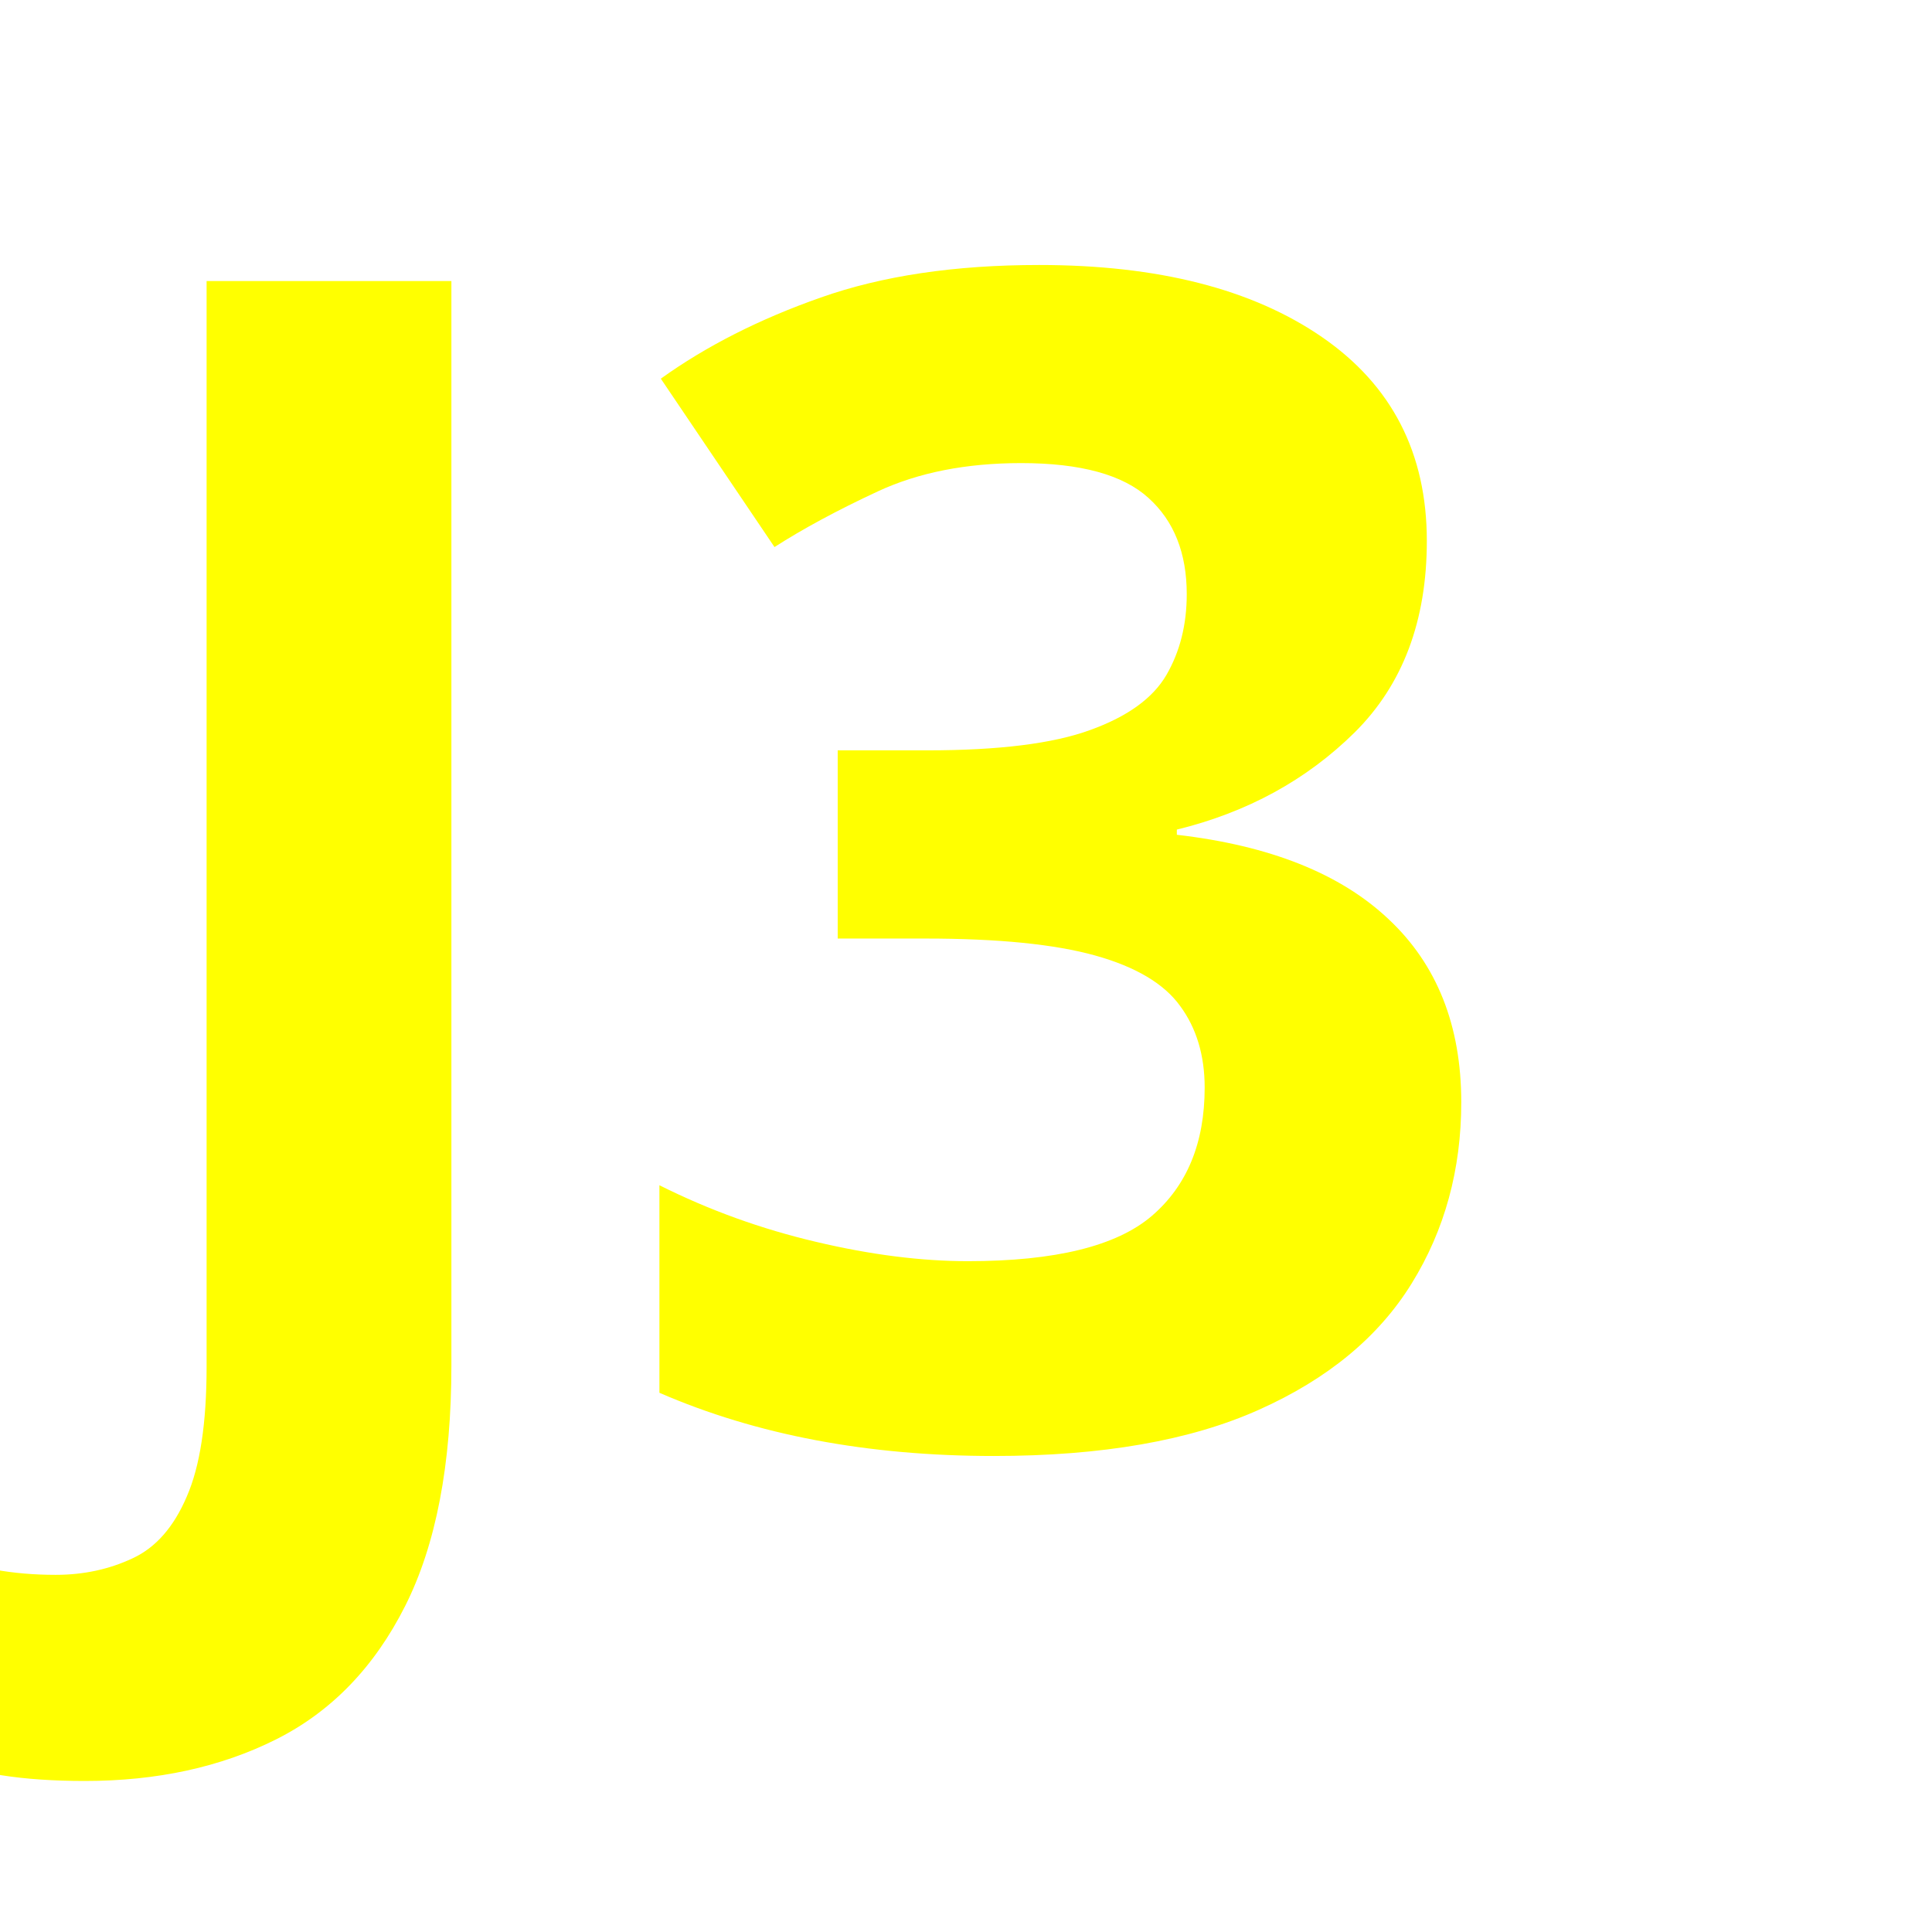
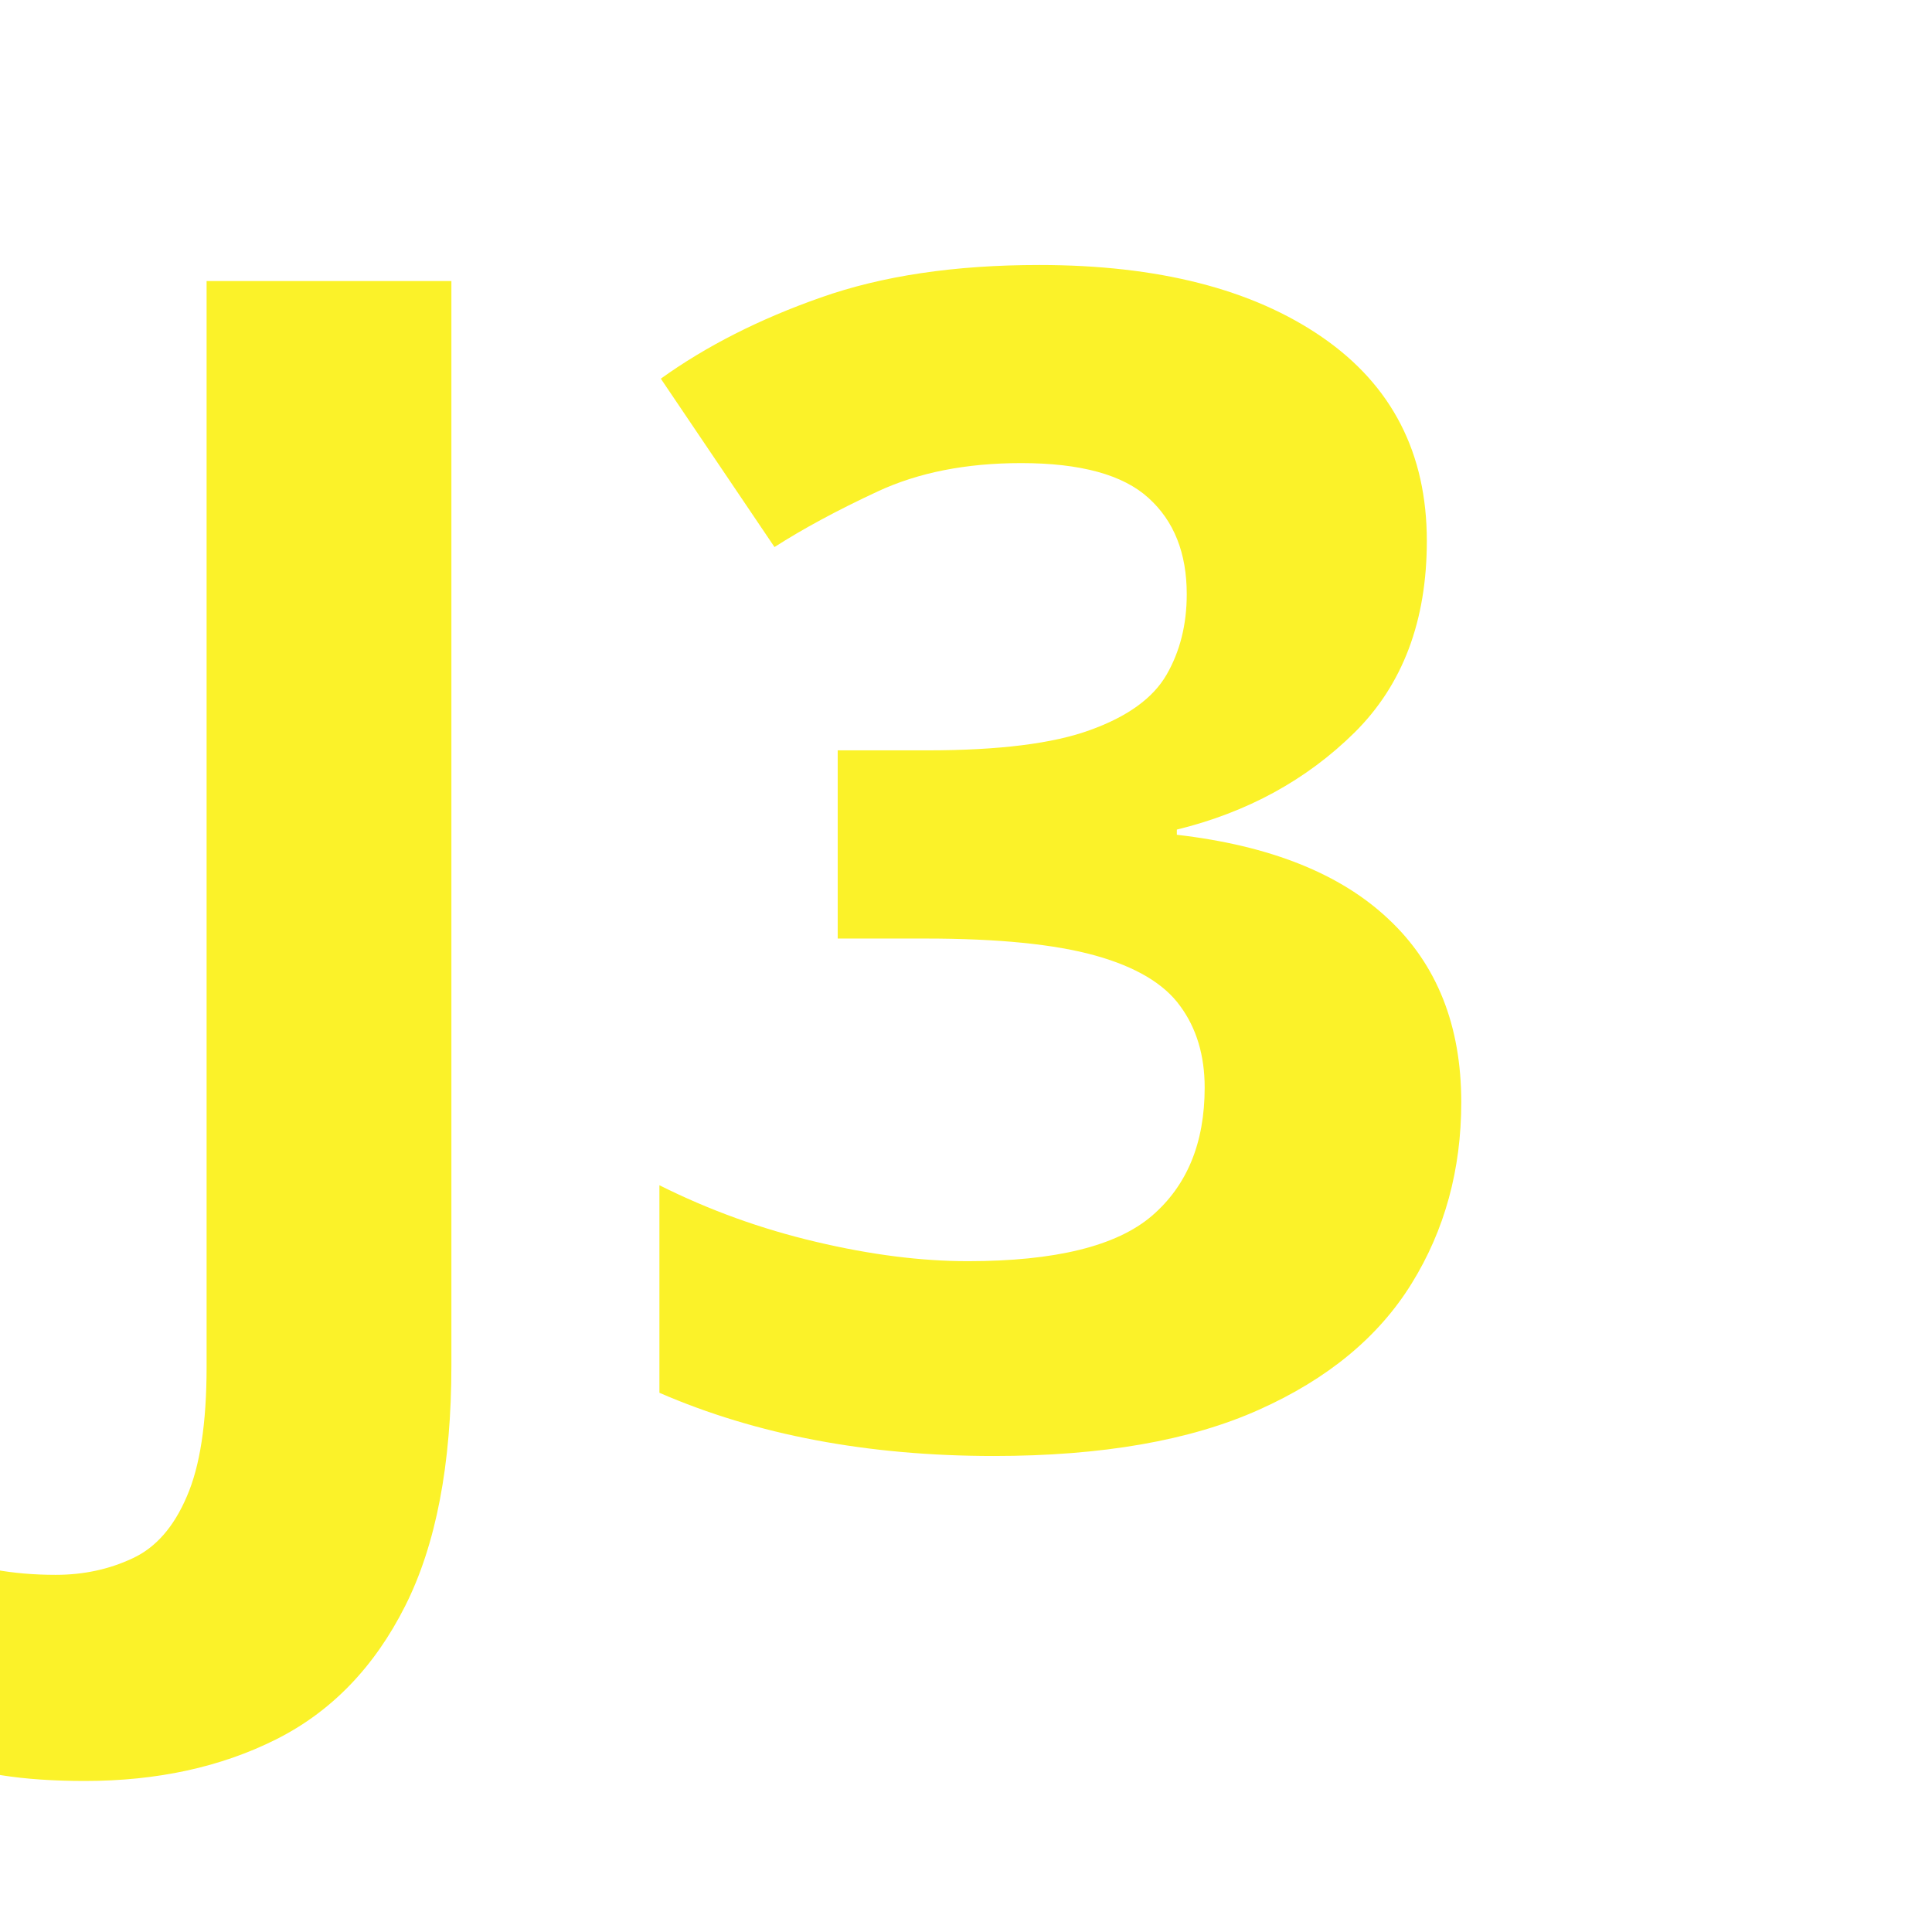
<svg xmlns="http://www.w3.org/2000/svg" id="Layer_2" data-name="Layer 2" viewBox="0 0 64 64">
  <defs>
    <style>
      .cls-1 {
        font-size: 53.76px;
-         fill: #ff0;
+         fill: #fbf229;
        font-family: Montserrat-Bold, Montserrat;
        font-weight: 700;
      }
    </style>
  </defs>
  <text class="cls-1" transform="translate(2 47.7)">J3</text>
</svg>
